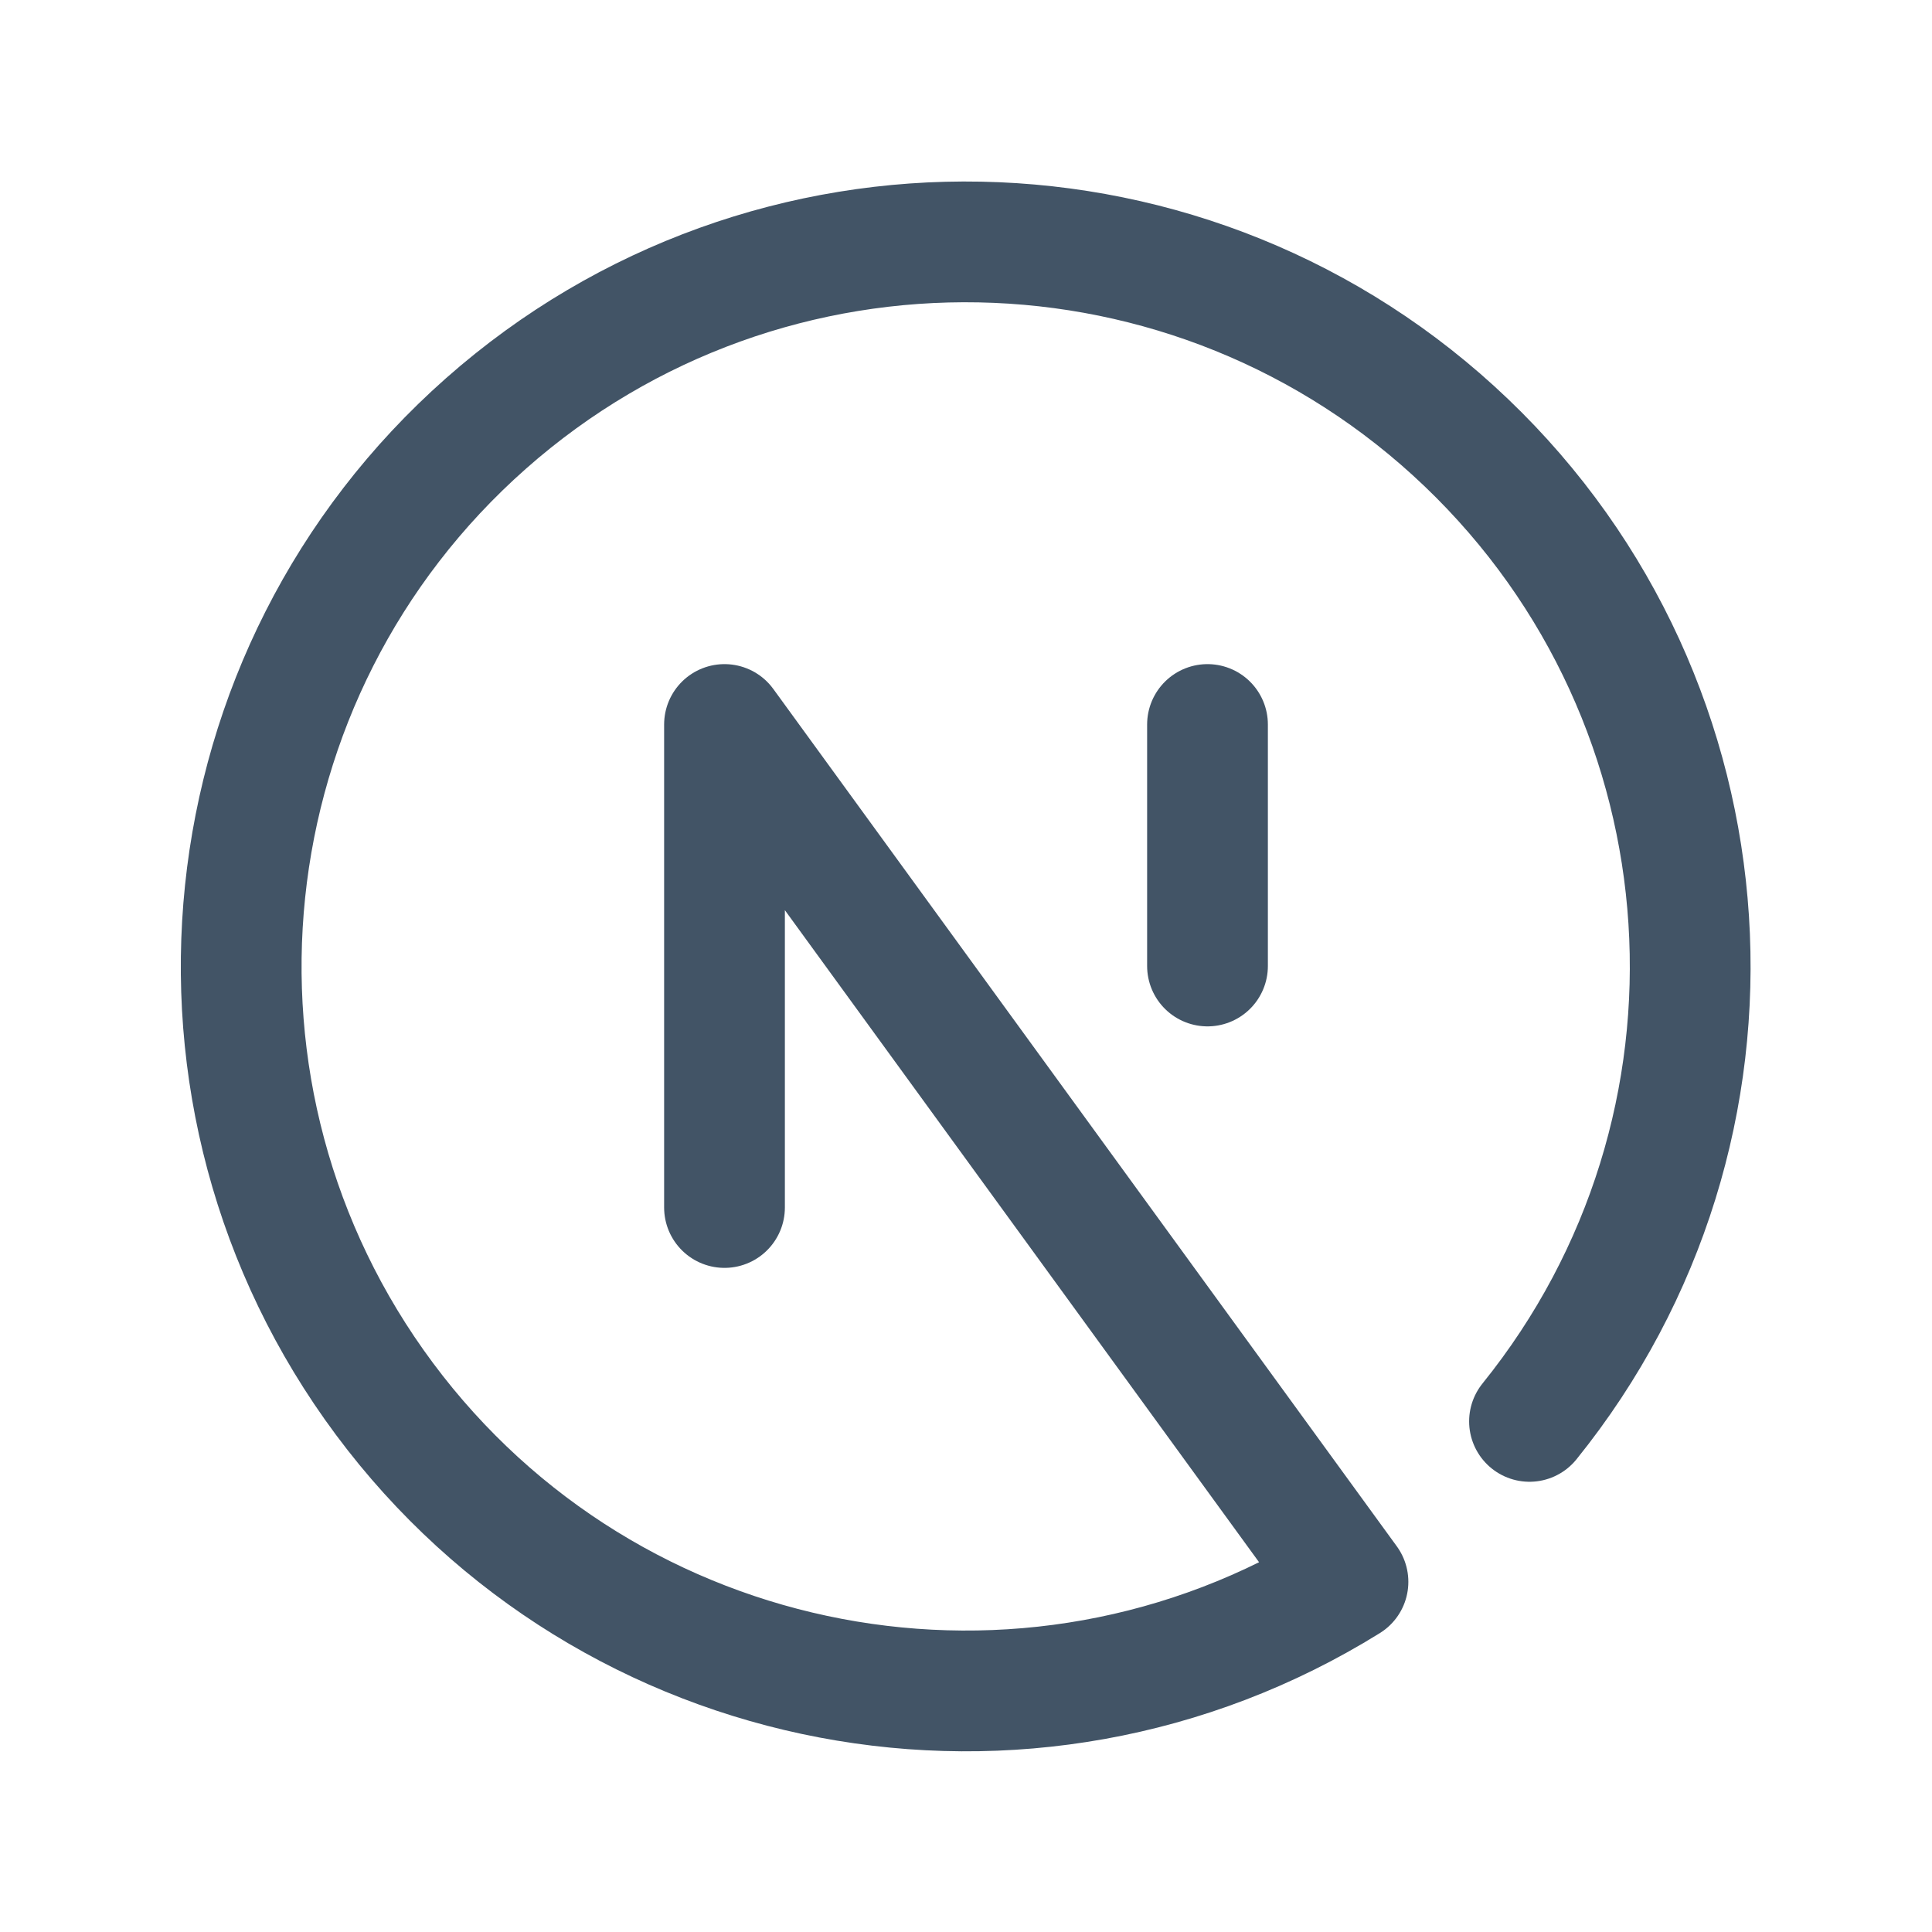
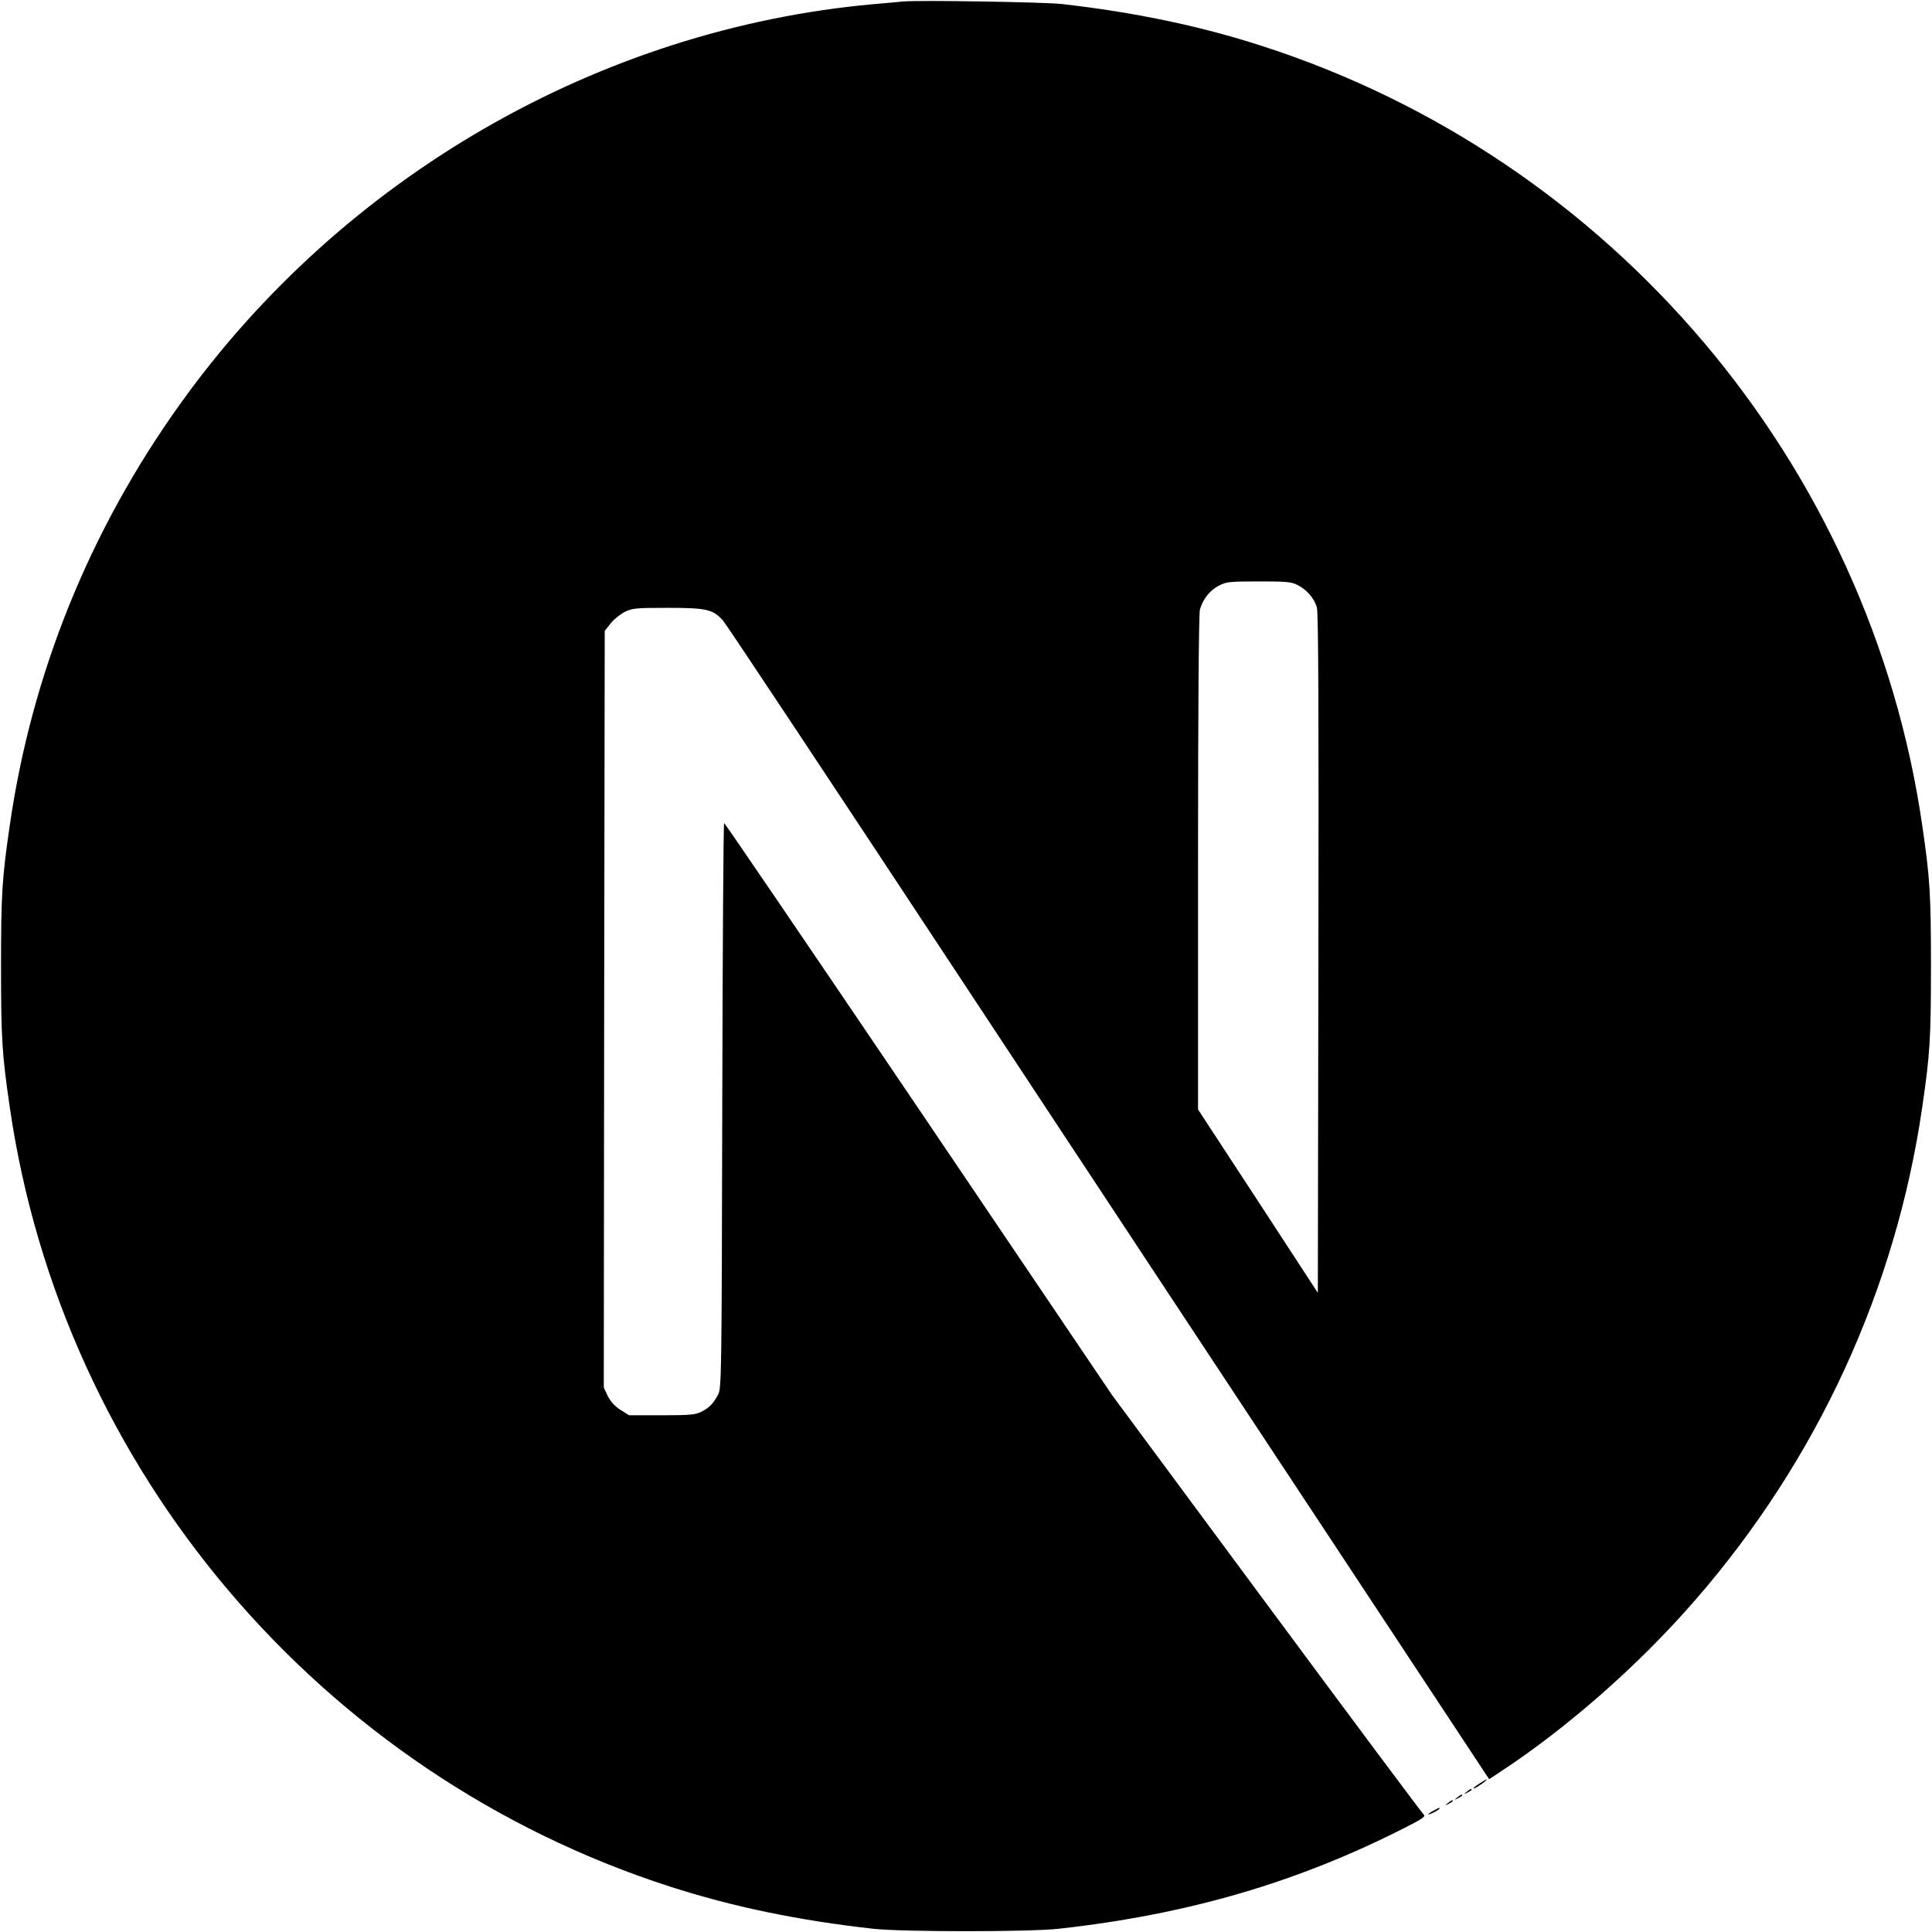
- <svg xmlns="http://www.w3.org/2000/svg" class="icon icon-tabler icon-tabler-brand-nextjs" width="44" height="44" viewBox="0 0 24 24" stroke-width="1.5" stroke="#425466" fill="none" stroke-linecap="round" stroke-linejoin="round">
-   <path stroke="none" d="M0 0h24v24H0z" fill="none" />
-   <path d="M9 15v-6l7.745 10.65a9 9 0 1 1 2.255 -1.993" />
-   <path d="M15 12v-3" />
+ <svg xmlns="http://www.w3.org/2000/svg" height="1024pt" viewBox=".5 -.2 1023 1024.1" width="1024pt">
+   <path d="m478.5.6c-2.2.2-9.2.9-15.5 1.4-145.3 13.1-281.4 91.5-367.6 212-48 67-78.7 143-90.3 223.5-4.1 28.1-4.6 36.4-4.6 74.5s.5 46.4 4.6 74.5c27.8 192.1 164.5 353.5 349.9 413.3 33.2 10.7 68.2 18 108 22.4 15.5 1.7 82.5 1.7 98 0 68.7-7.6 126.9-24.6 184.3-53.9 8.8-4.5 10.5-5.7 9.3-6.7-.8-.6-38.3-50.9-83.3-111.7l-81.8-110.5-102.5-151.7c-56.4-83.4-102.8-151.6-103.2-151.6-.4-.1-.8 67.3-1 149.6-.3 144.1-.4 149.9-2.2 153.3-2.6 4.9-4.6 6.9-8.8 9.1-3.2 1.6-6 1.9-21.1 1.9h-17.3l-4.6-2.9c-3-1.9-5.2-4.4-6.7-7.3l-2.1-4.5.2-200.5.3-200.6 3.1-3.9c1.6-2.1 5-4.8 7.4-6.1 4.1-2 5.7-2.2 23-2.2 20.4 0 23.8.8 29.1 6.6 1.5 1.6 57 85.2 123.4 185.9s157.2 238.2 201.8 305.7l81 122.7 4.1-2.7c36.3-23.6 74.7-57.2 105.1-92.2 64.7-74.3 106.4-164.9 120.4-261.5 4.1-28.1 4.6-36.4 4.6-74.5s-.5-46.4-4.6-74.5c-27.8-192.1-164.5-353.5-349.9-413.3-32.7-10.6-67.5-17.9-106.5-22.3-9.6-1-75.7-2.1-84-1.3zm209.4 309.4c4.8 2.4 8.7 7 10.1 11.8.8 2.6 1 58.2.8 183.5l-.3 179.8-31.7-48.6-31.8-48.6v-130.7c0-84.5.4-132 1-134.3 1.6-5.6 5.1-10 9.9-12.6 4.1-2.1 5.6-2.3 21.3-2.3 14.8 0 17.4.2 20.7 2z" />
+   <path d="m784.3 945.1c-3.5 2.2-4.6 3.7-1.5 2 2.2-1.3 5.8-4 5.2-4.1-.3 0-2 1-3.7 2.1zm-6.9 4.5c-1.8 1.4-1.8 1.5.4.4 1.2-.6 2.2-1.3 2.2-1.5 0-.8-.5-.6-2.6 1.1zm-5 3c-1.8 1.4-1.8 1.5.4.4 1.2-.6 2.2-1.3 2.2-1.5 0-.8-.5-.6-2.6 1.1zm-5 3c-1.8 1.4-1.8 1.5.4.4 1.2-.6 2.2-1.3 2.2-1.5 0-.8-.5-.6-2.6 1.1zm-7.6 4c-3.8 2-3.6 2.8.2.9 1.7-.9 3-1.8 3-2 0-.7-.1-.6-3.2 1.1z" />
</svg>
